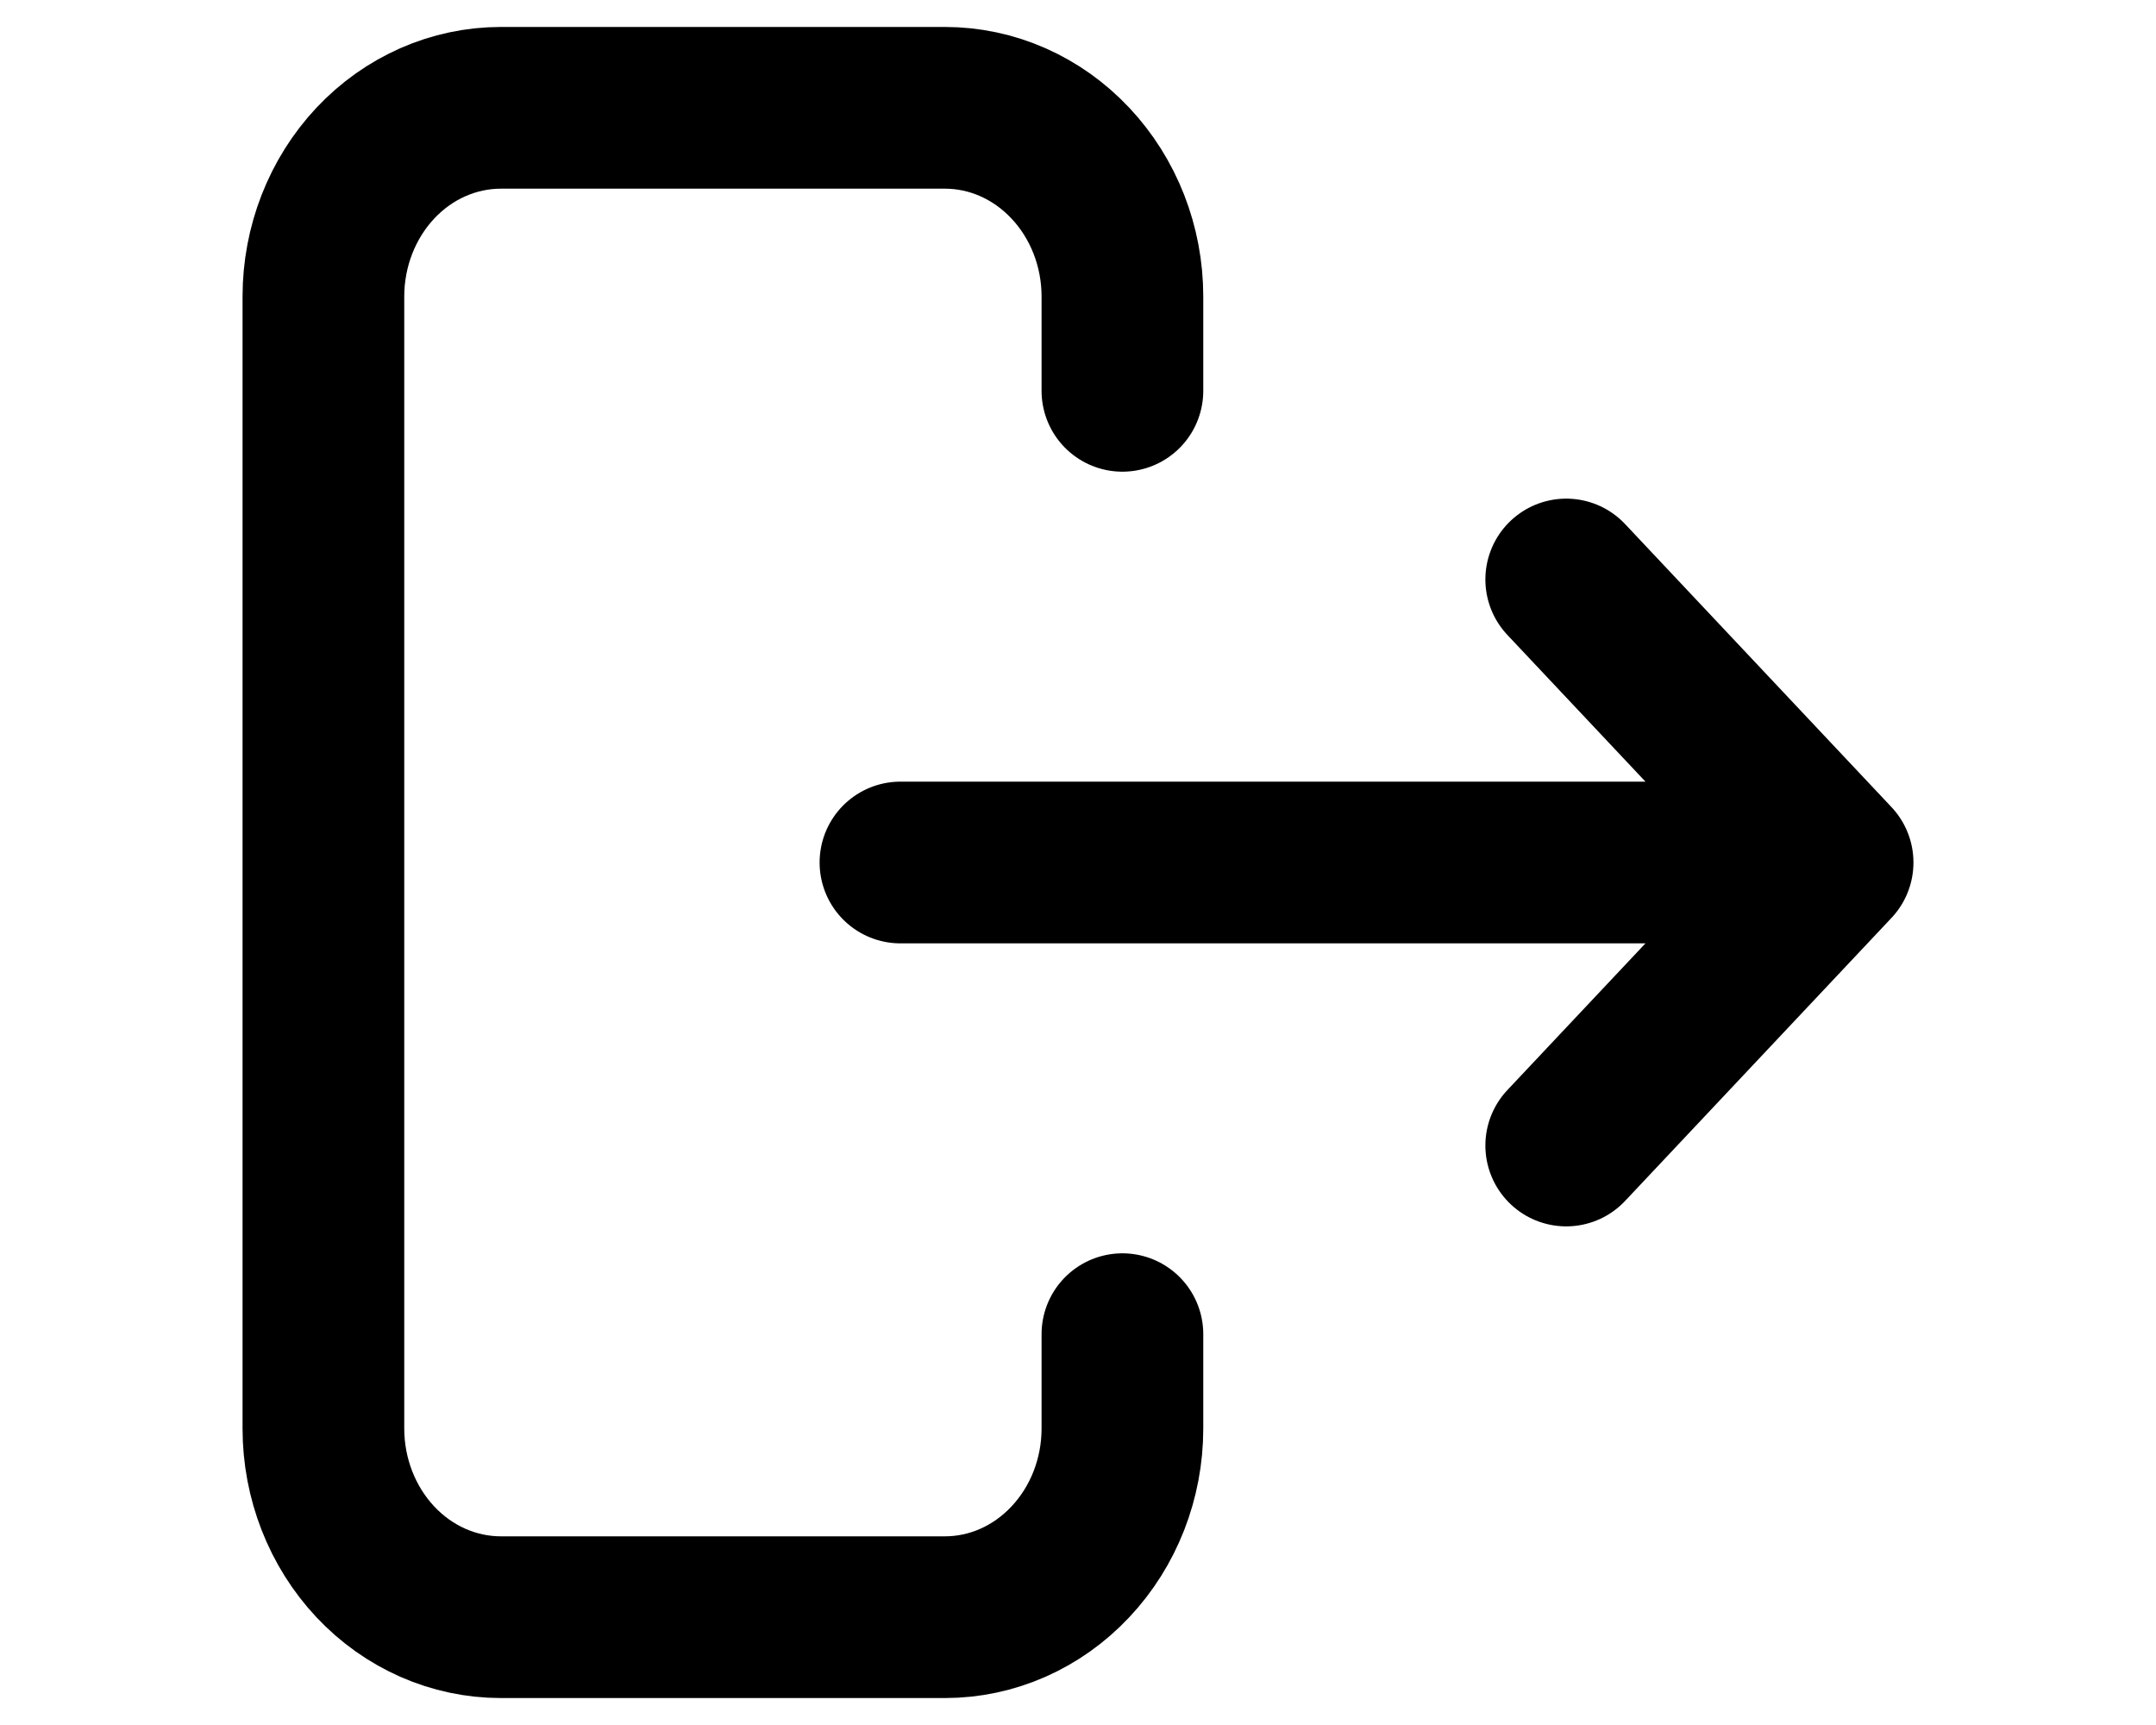
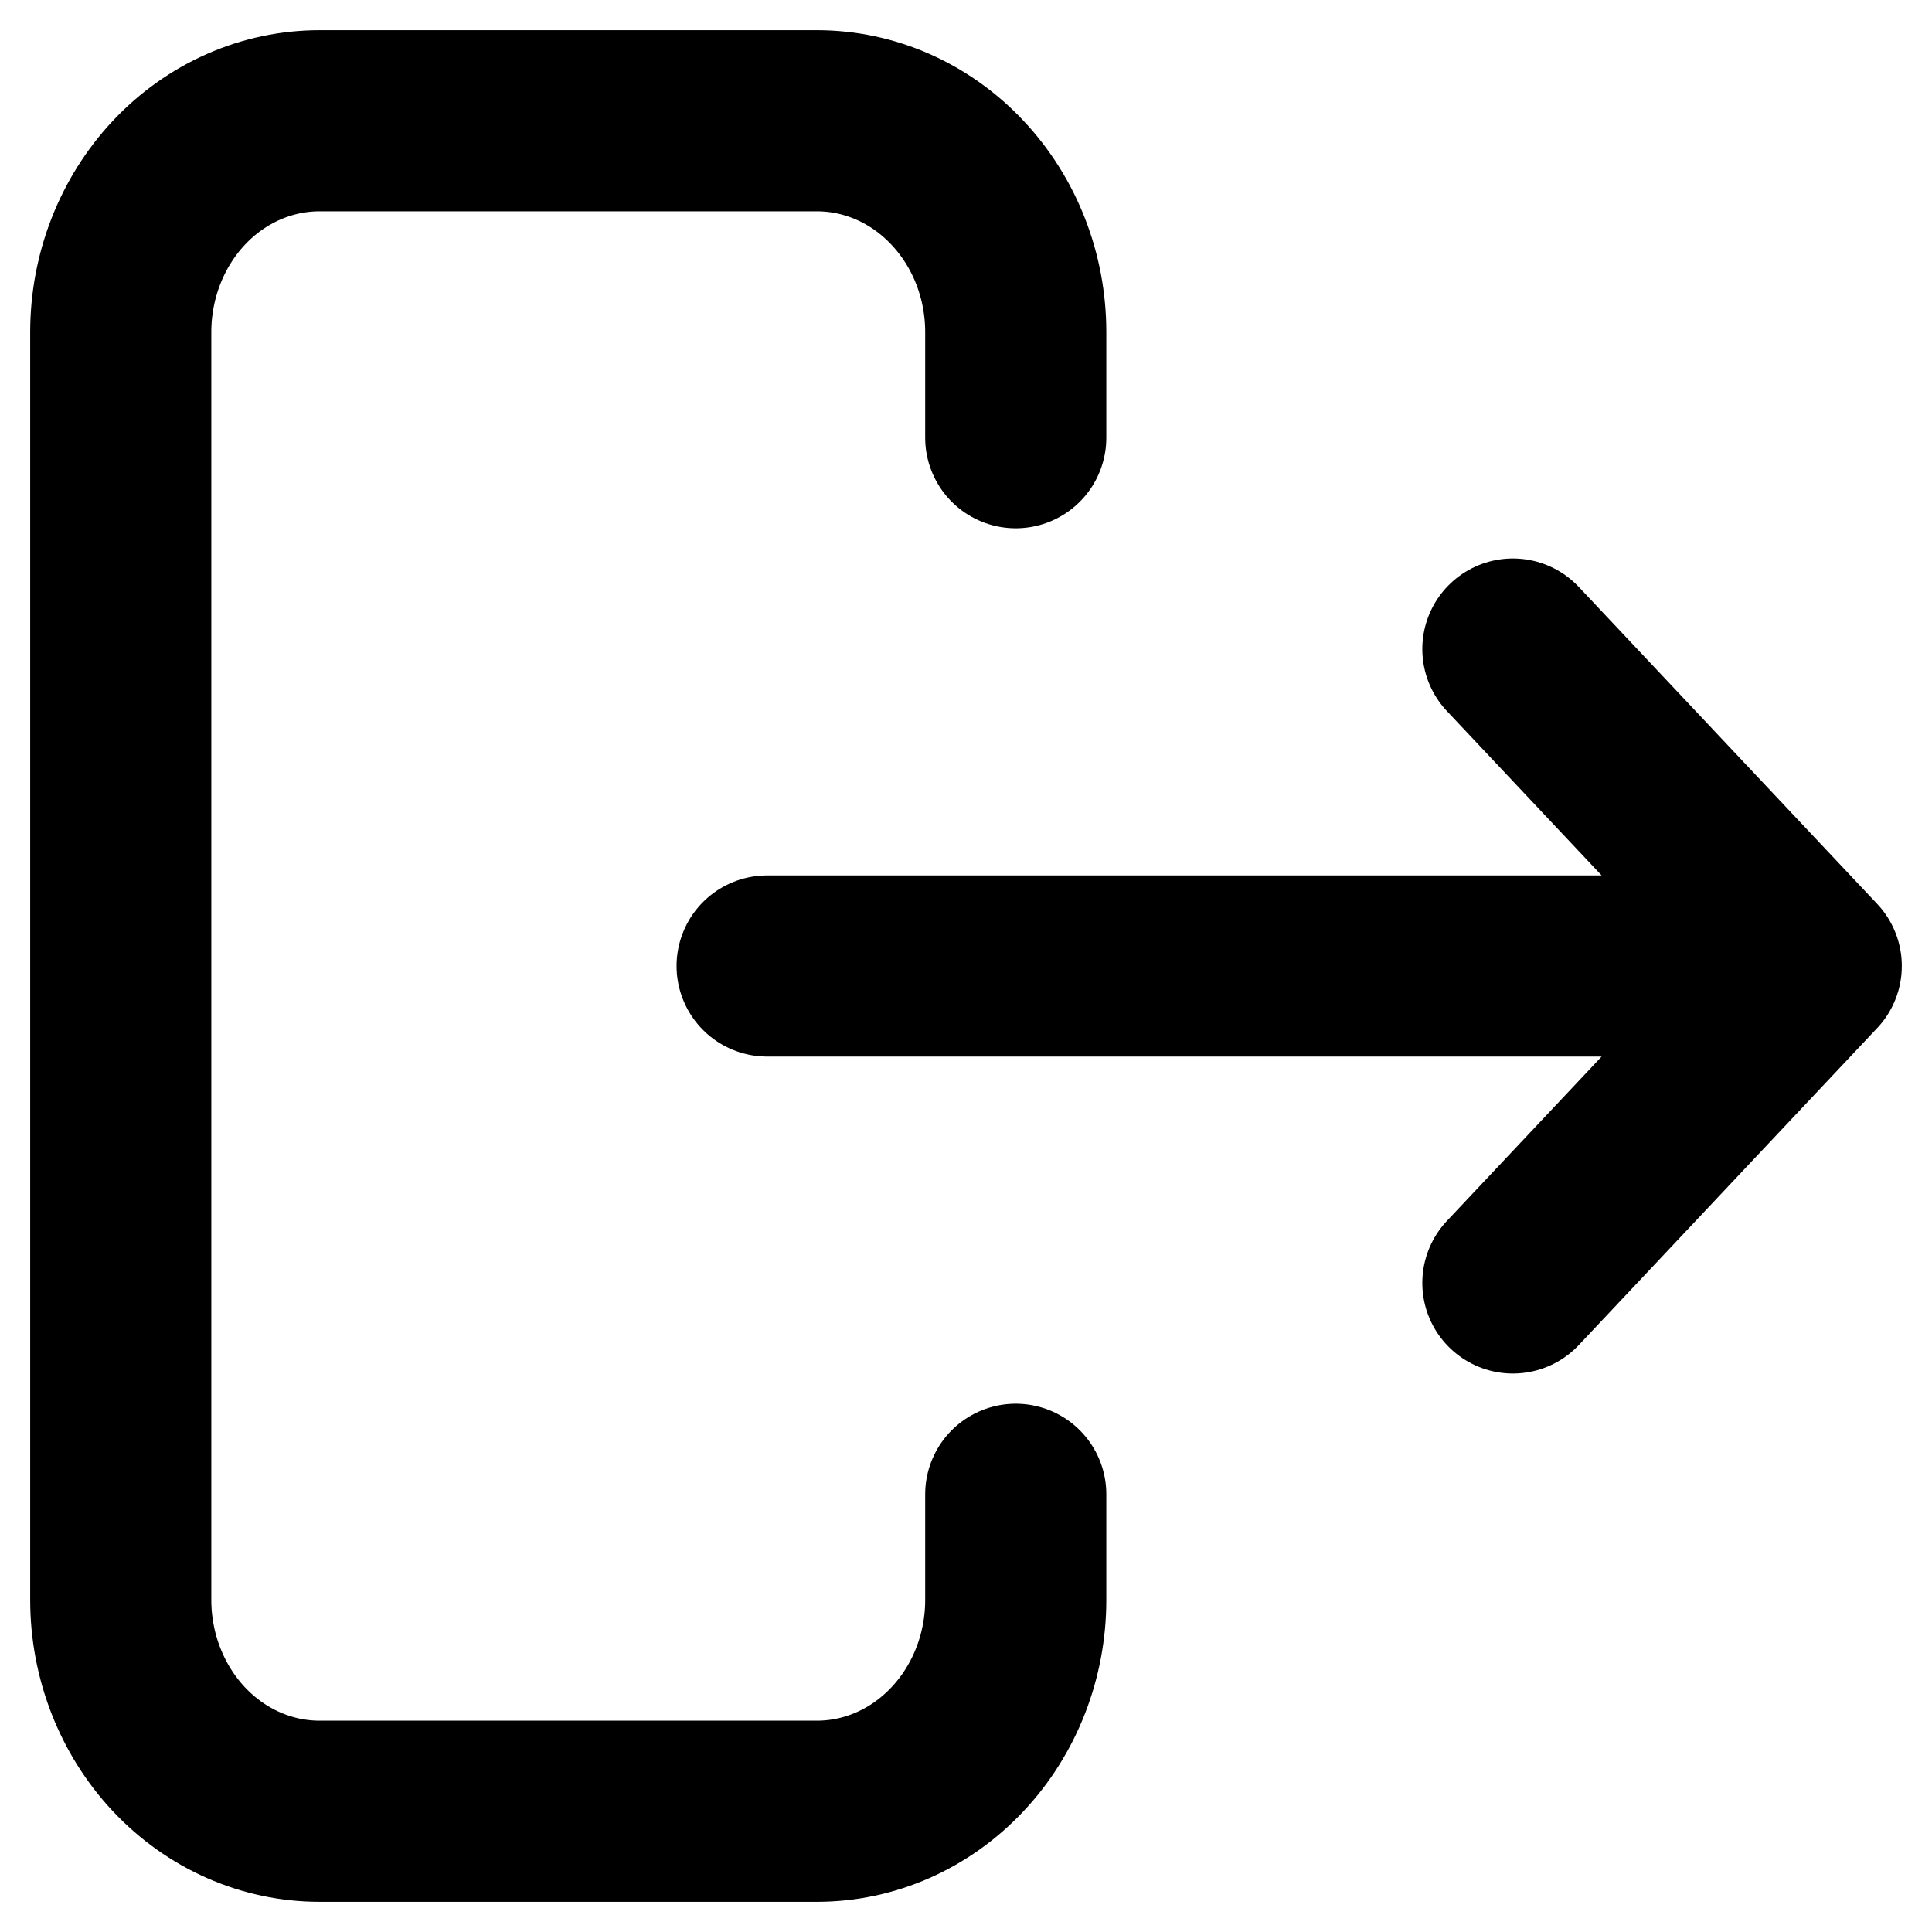
- <svg xmlns="http://www.w3.org/2000/svg" width="20" height="16" viewBox="0 0 20 16" fill="none">
-   <path d="M16.177 8H8.353M14.529 10.625L17 8L14.529 5.375M10.412 3.625V2.75C10.412 2.286 10.238 1.841 9.929 1.513C9.62 1.184 9.202 1 8.765 1H4.647C4.21 1 3.791 1.184 3.482 1.513C3.174 1.841 3 2.286 3 2.75V13.25C3 13.714 3.174 14.159 3.482 14.487C3.791 14.816 4.21 15 4.647 15H8.765C9.202 15 9.62 14.816 9.929 14.487C10.238 14.159 10.412 13.714 10.412 13.25V12.375" stroke="black" stroke-width="1.5" stroke-linecap="round" stroke-linejoin="round" />
+ <svg xmlns="http://www.w3.org/2000/svg" width="16" height="16" viewBox="0 0 16 16" fill="none">
+   <path d="M14.177 8H6.353M12.529 10.625L15 8L12.529 5.375M8.412 3.625V2.75C8.412 2.286 8.238 1.841 7.929 1.513C7.62 1.184 7.202 1 6.765 1H2.647C2.21 1 1.791 1.184 1.482 1.513C1.174 1.841 1 2.286 1 2.75V13.25C1 13.714 1.174 14.159 1.482 14.487C1.791 14.816 2.21 15 2.647 15H6.765C7.202 15 7.62 14.816 7.929 14.487C8.238 14.159 8.412 13.714 8.412 13.25V12.375" stroke="black" stroke-width="1.5" stroke-linecap="round" stroke-linejoin="round" />
</svg>
